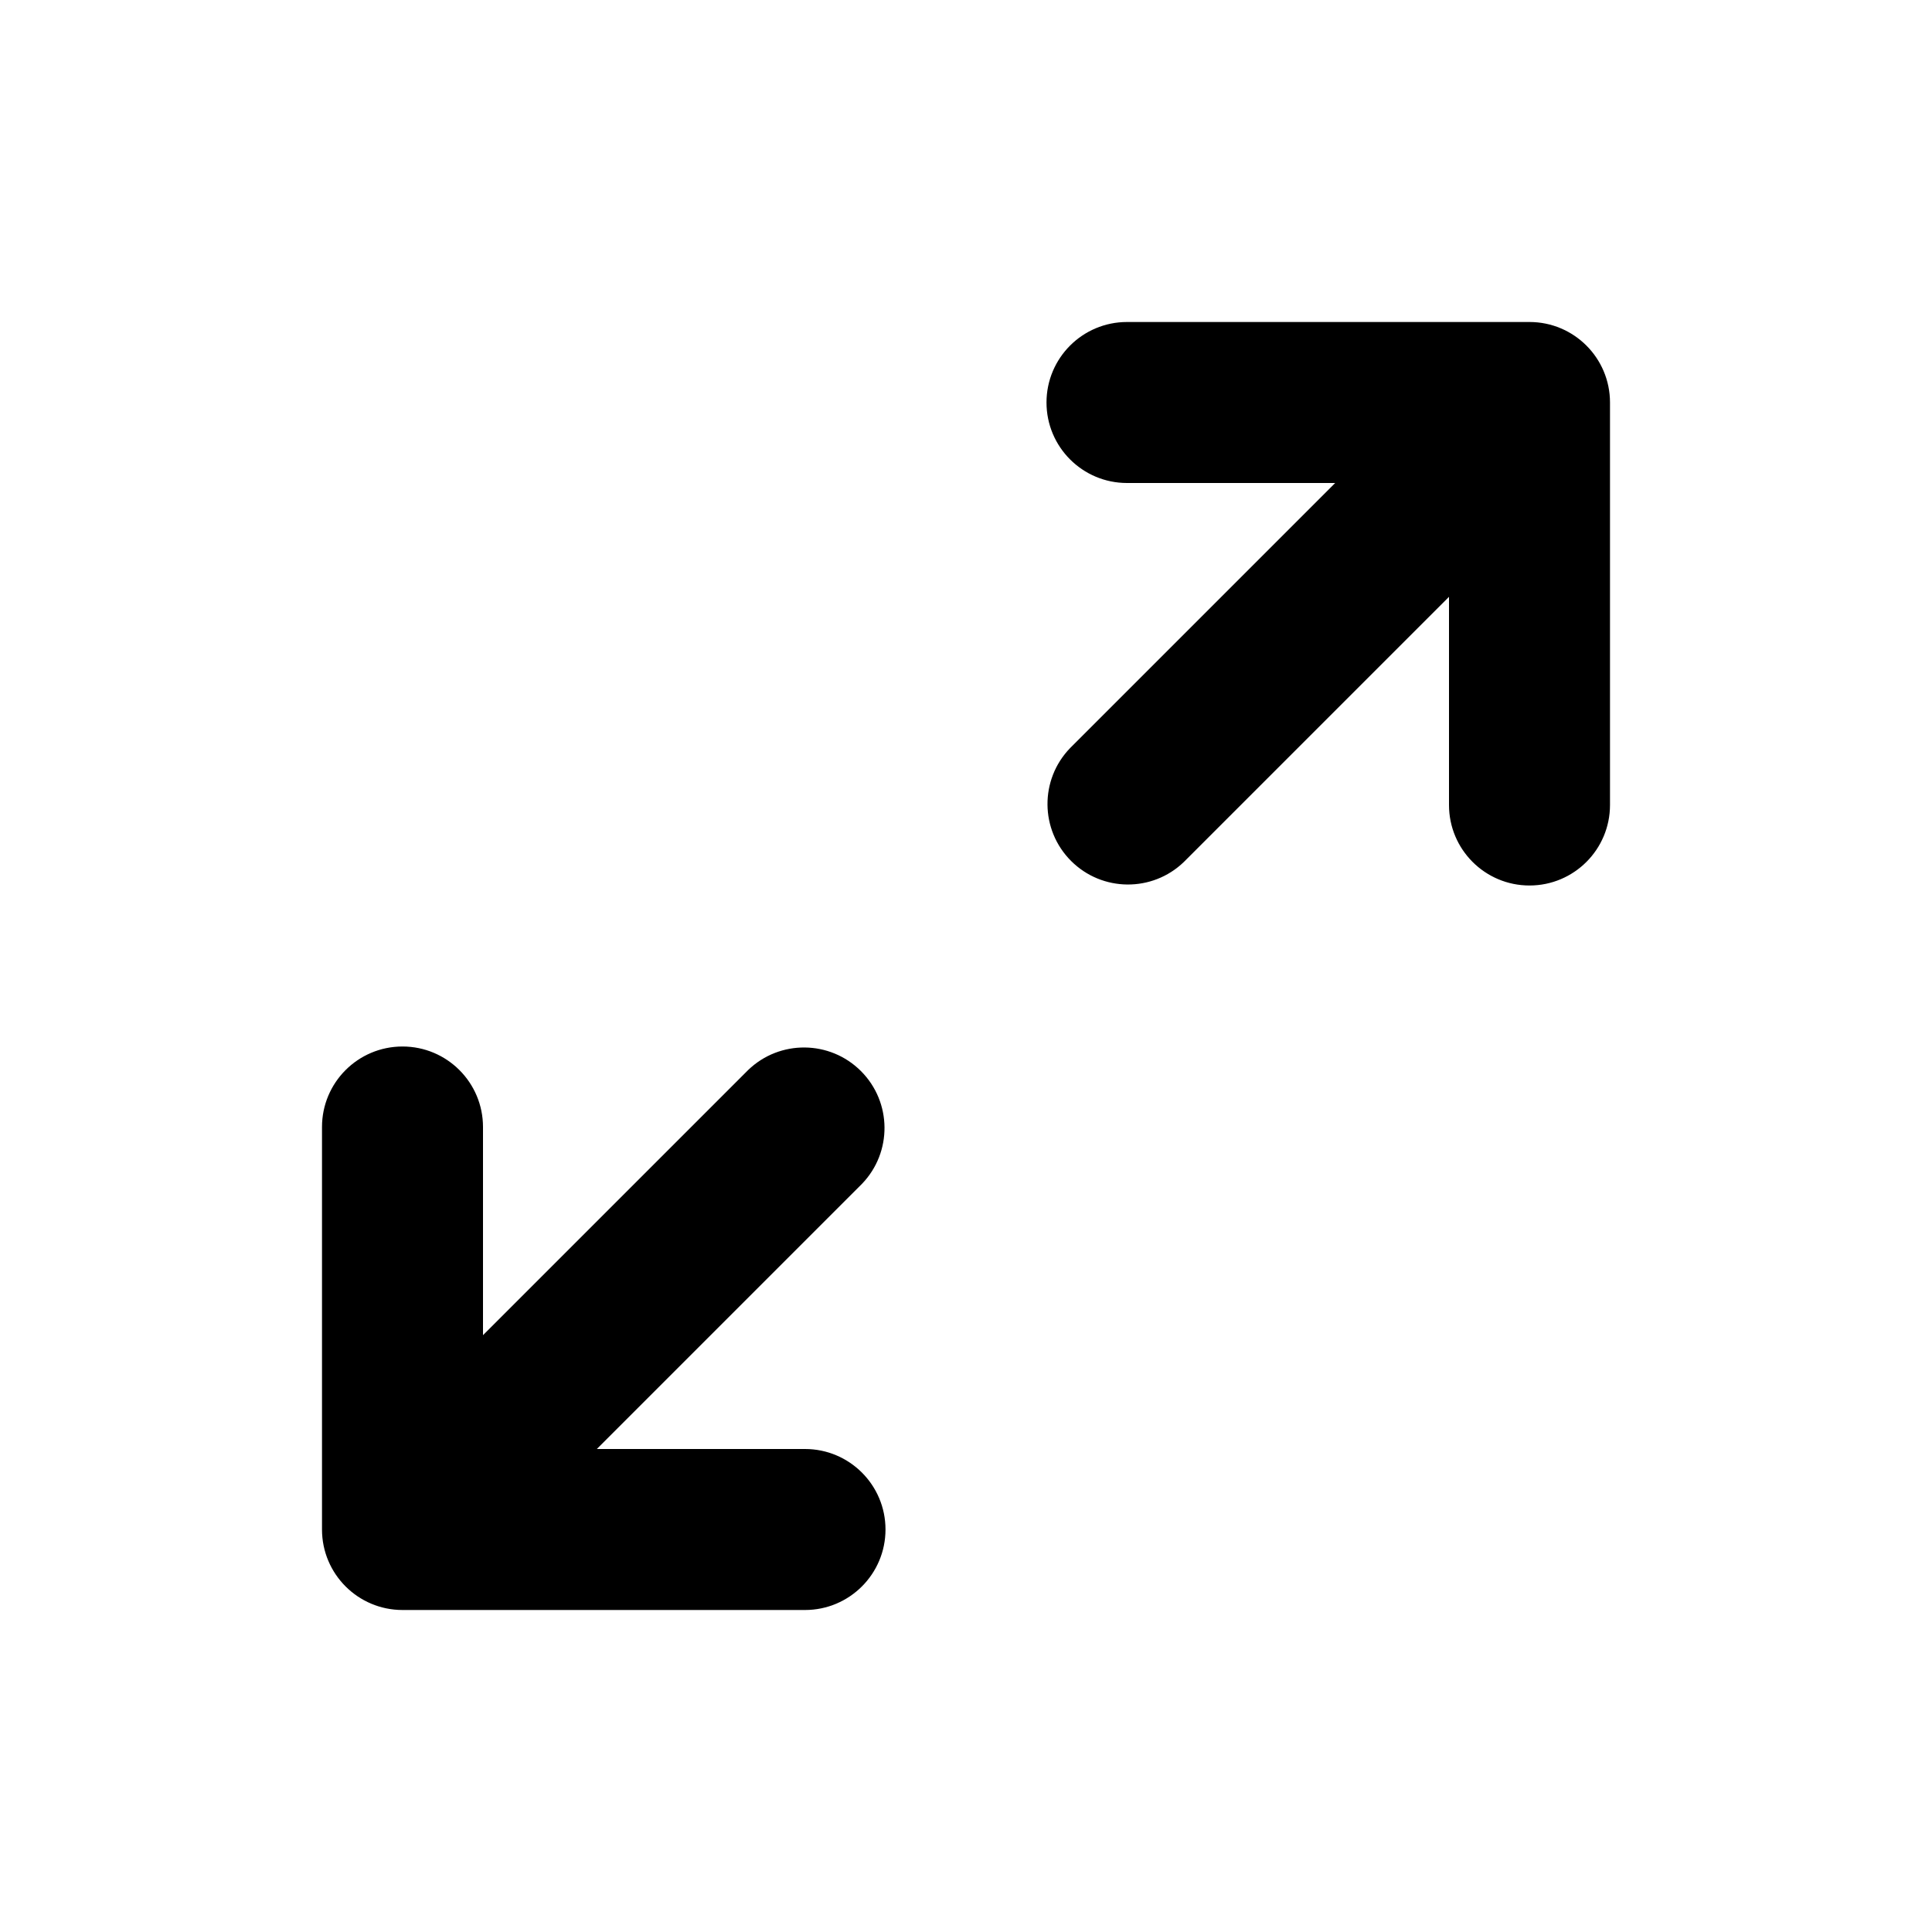
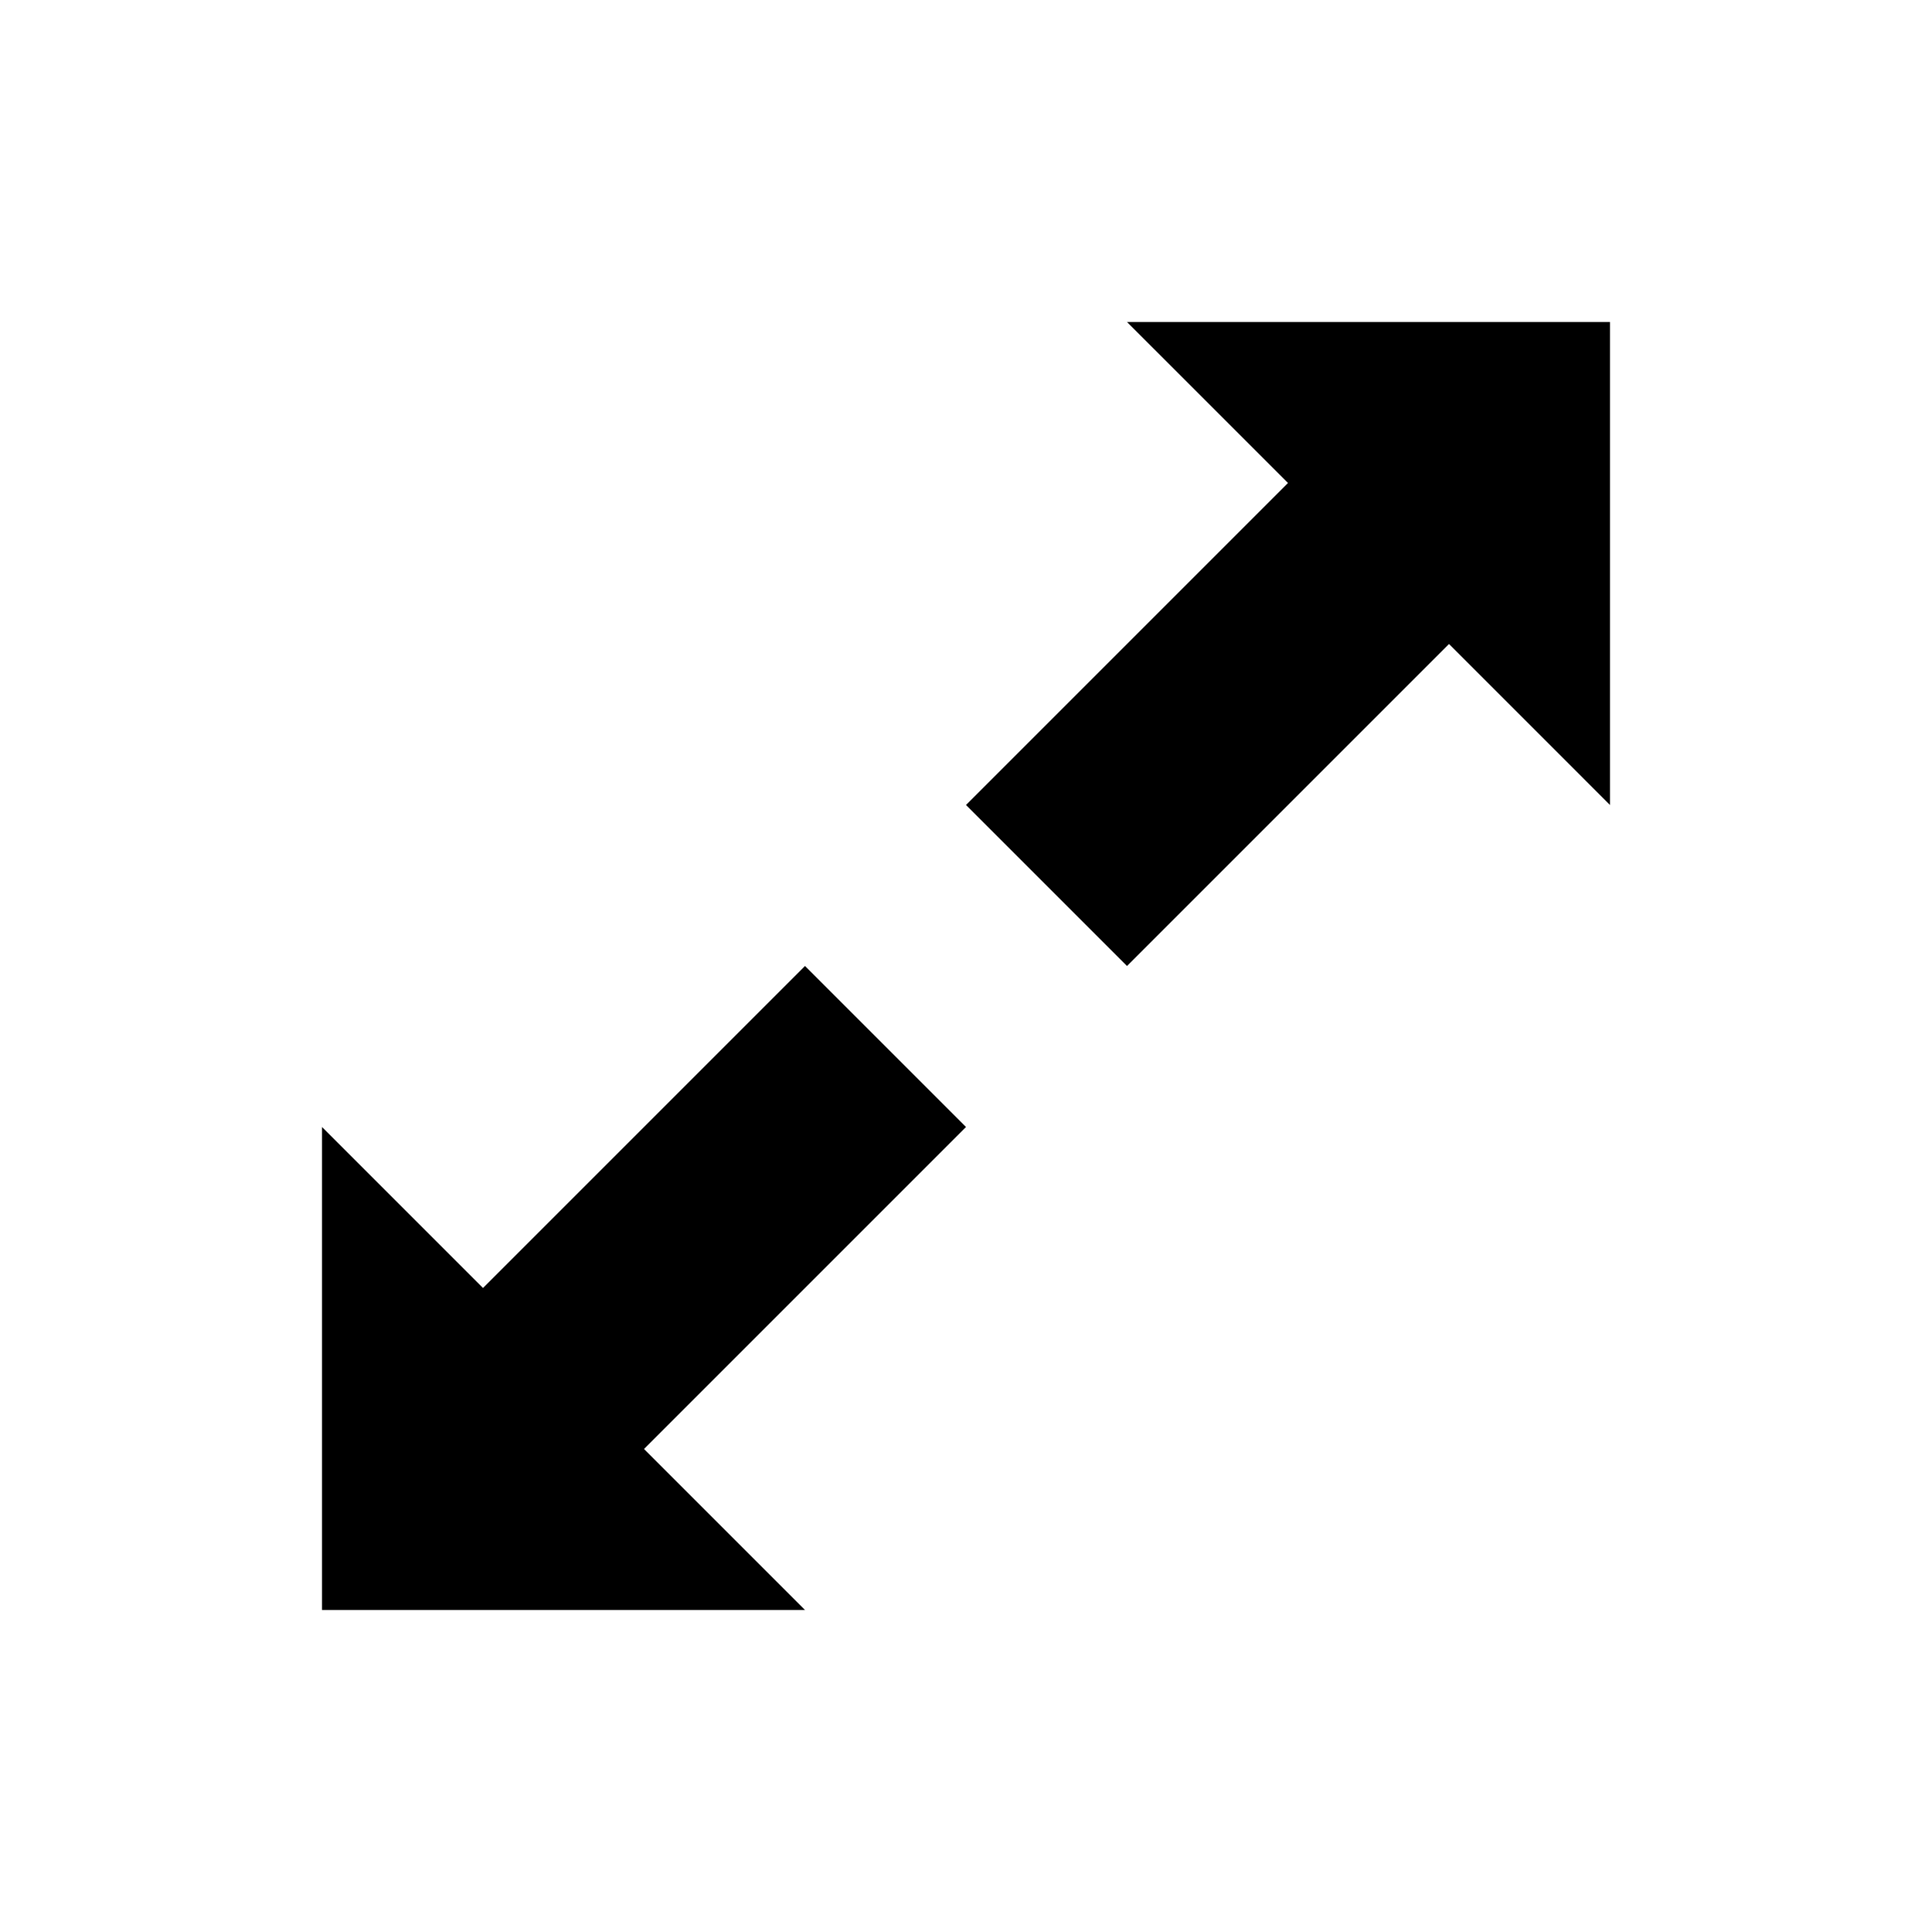
<svg xmlns="http://www.w3.org/2000/svg" version="1.1" id="icon-expand" viewBox="0 0 24 24">
-   <path fill-rule="evenodd" d="M13 5a1 1 0 0 0 1 1h2.586l-3.293 3.293a1 1 0 0 0 1.414 1.414L18 7.414V10a1 1 0 1 0 2 0V5a1 1 0 0 0-1-1h-5a1 1 0 0 0-1 1zM5 20h5a1 1 0 1 0 0-2H7.414l3.293-3.293a1 1 0 0 0-1.414-1.414L6 16.586V14a1 1 0 1 0-2 0v5a1 1 0 0 0 1 1z" clip-rule="evenodd" />
+   <path d="M14,4 L20,4 L20,10 L18,8 L14,12 L12,10 L16,6 L14,4 Z M10,20 L4,20 L4,14 L6,16 L10,12 L12,14 L8,18 L10,20 Z" />
</svg>
